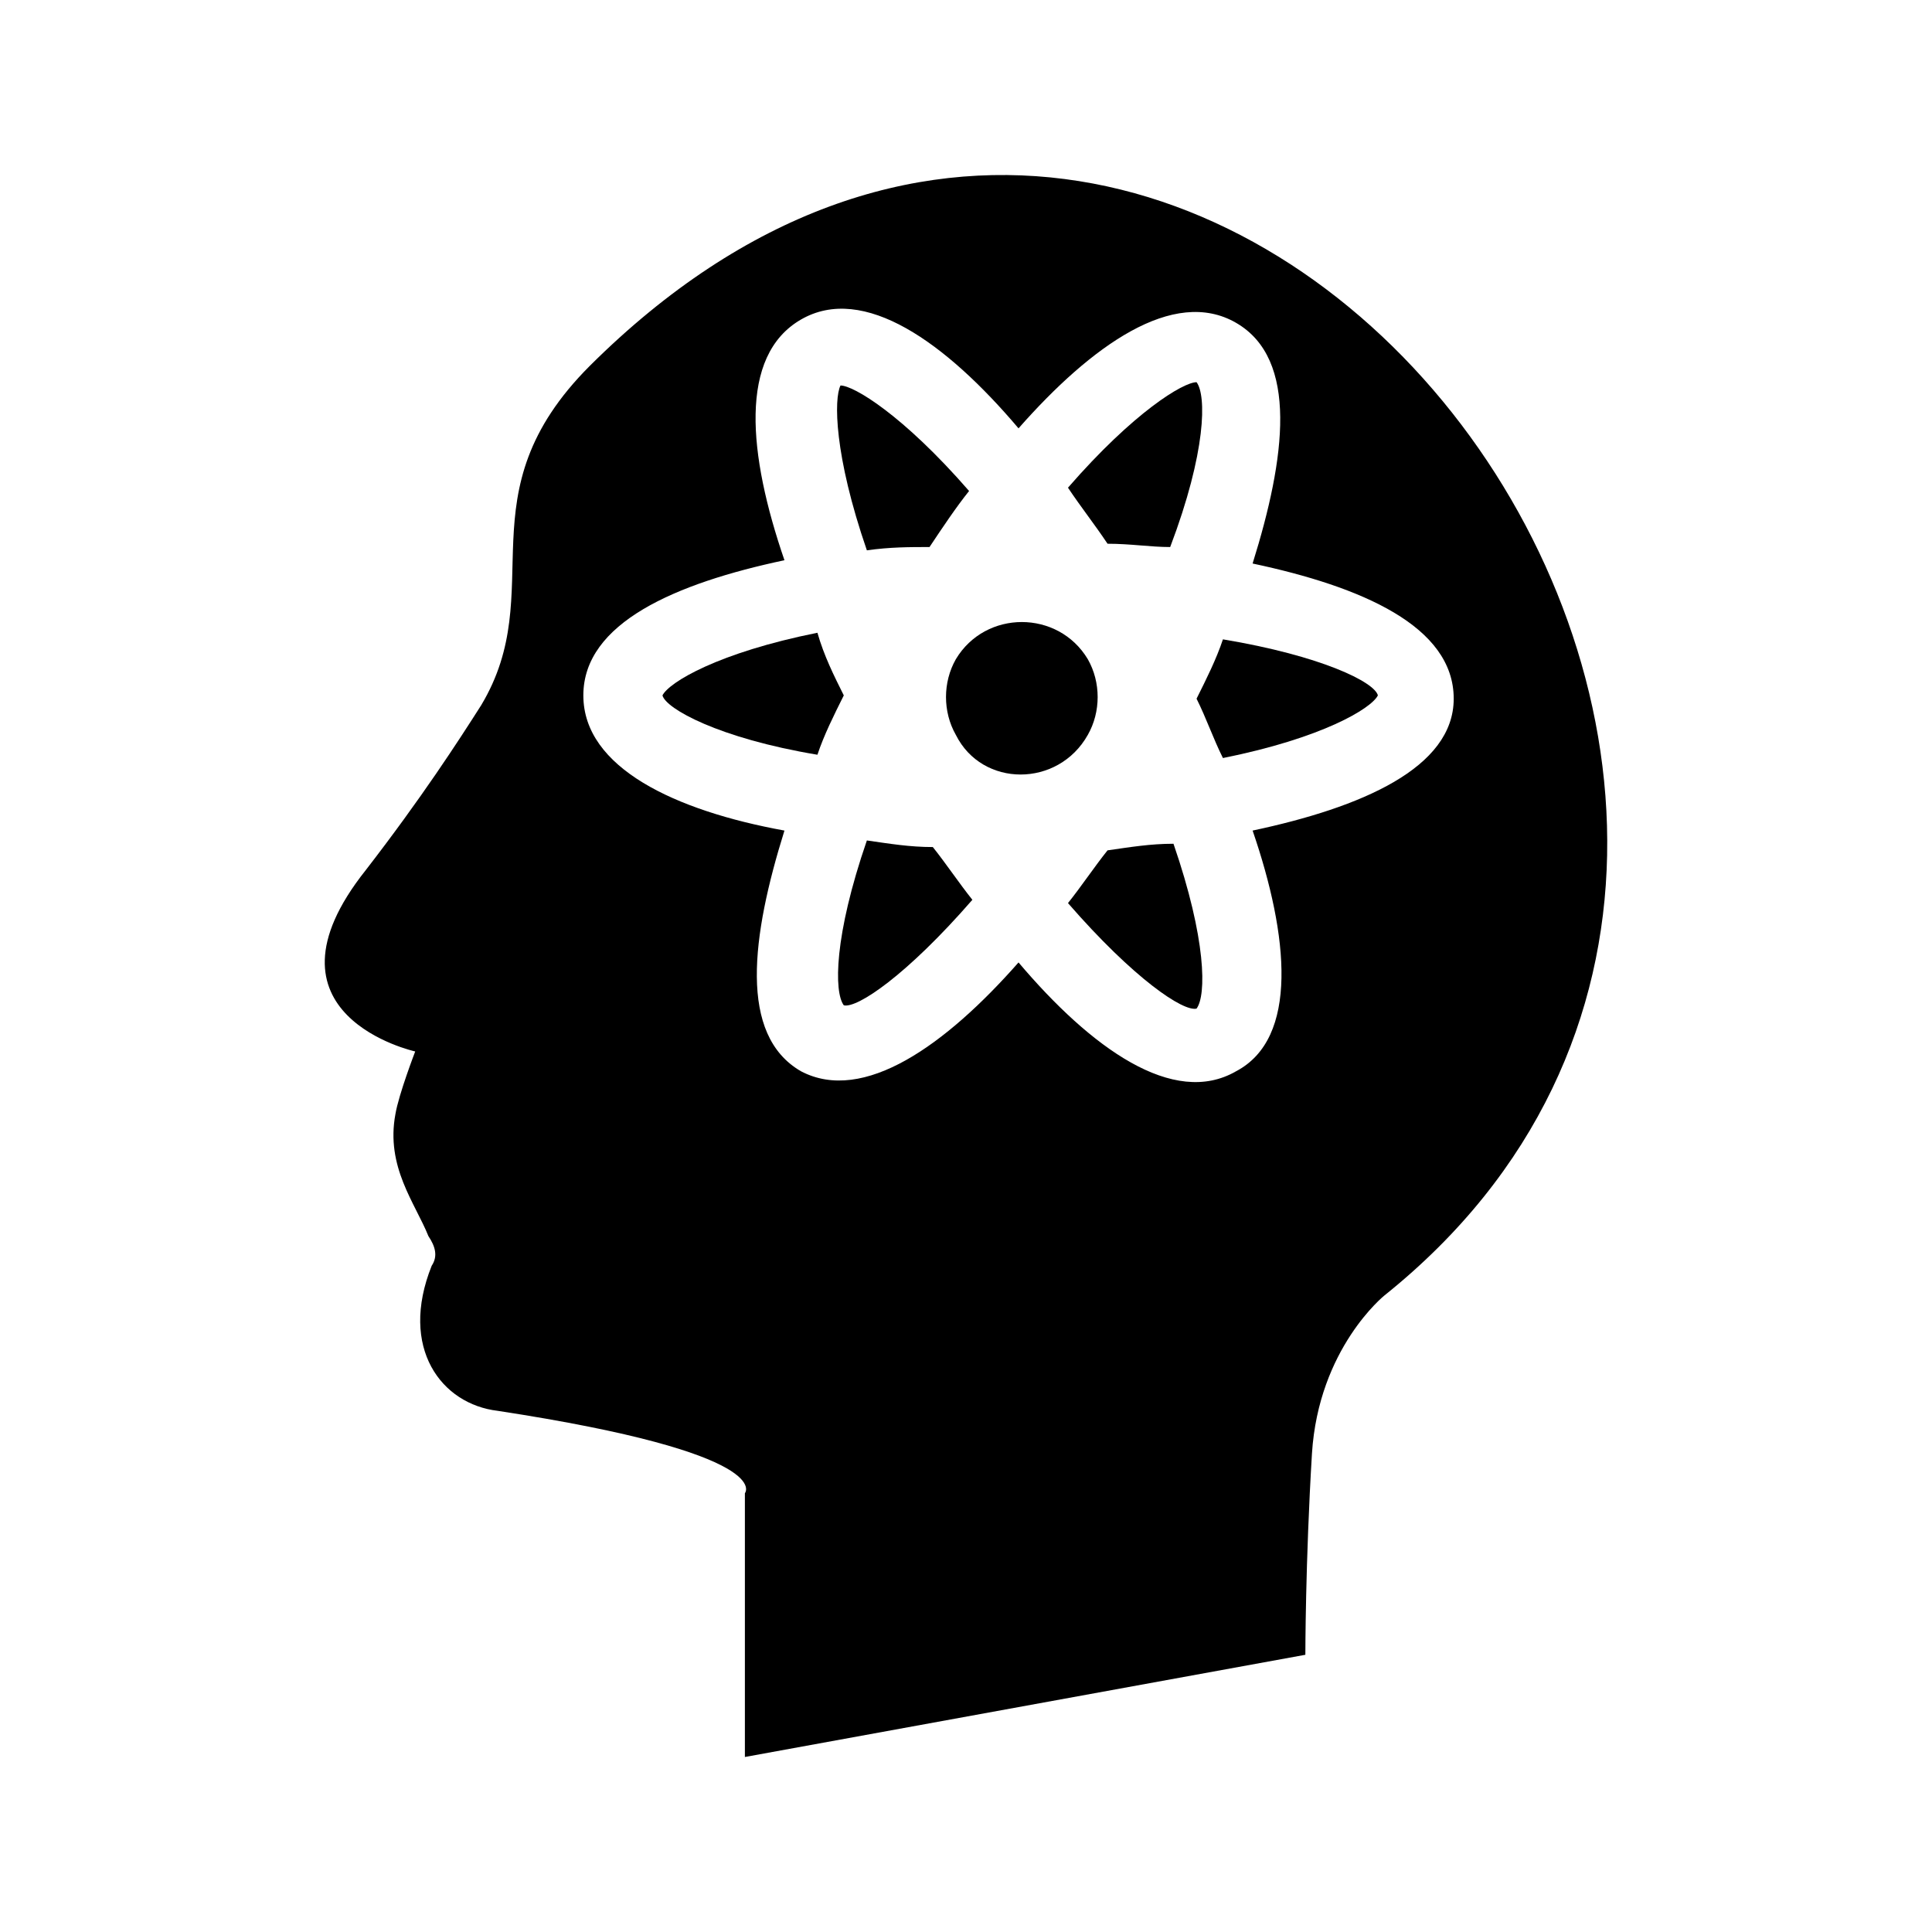
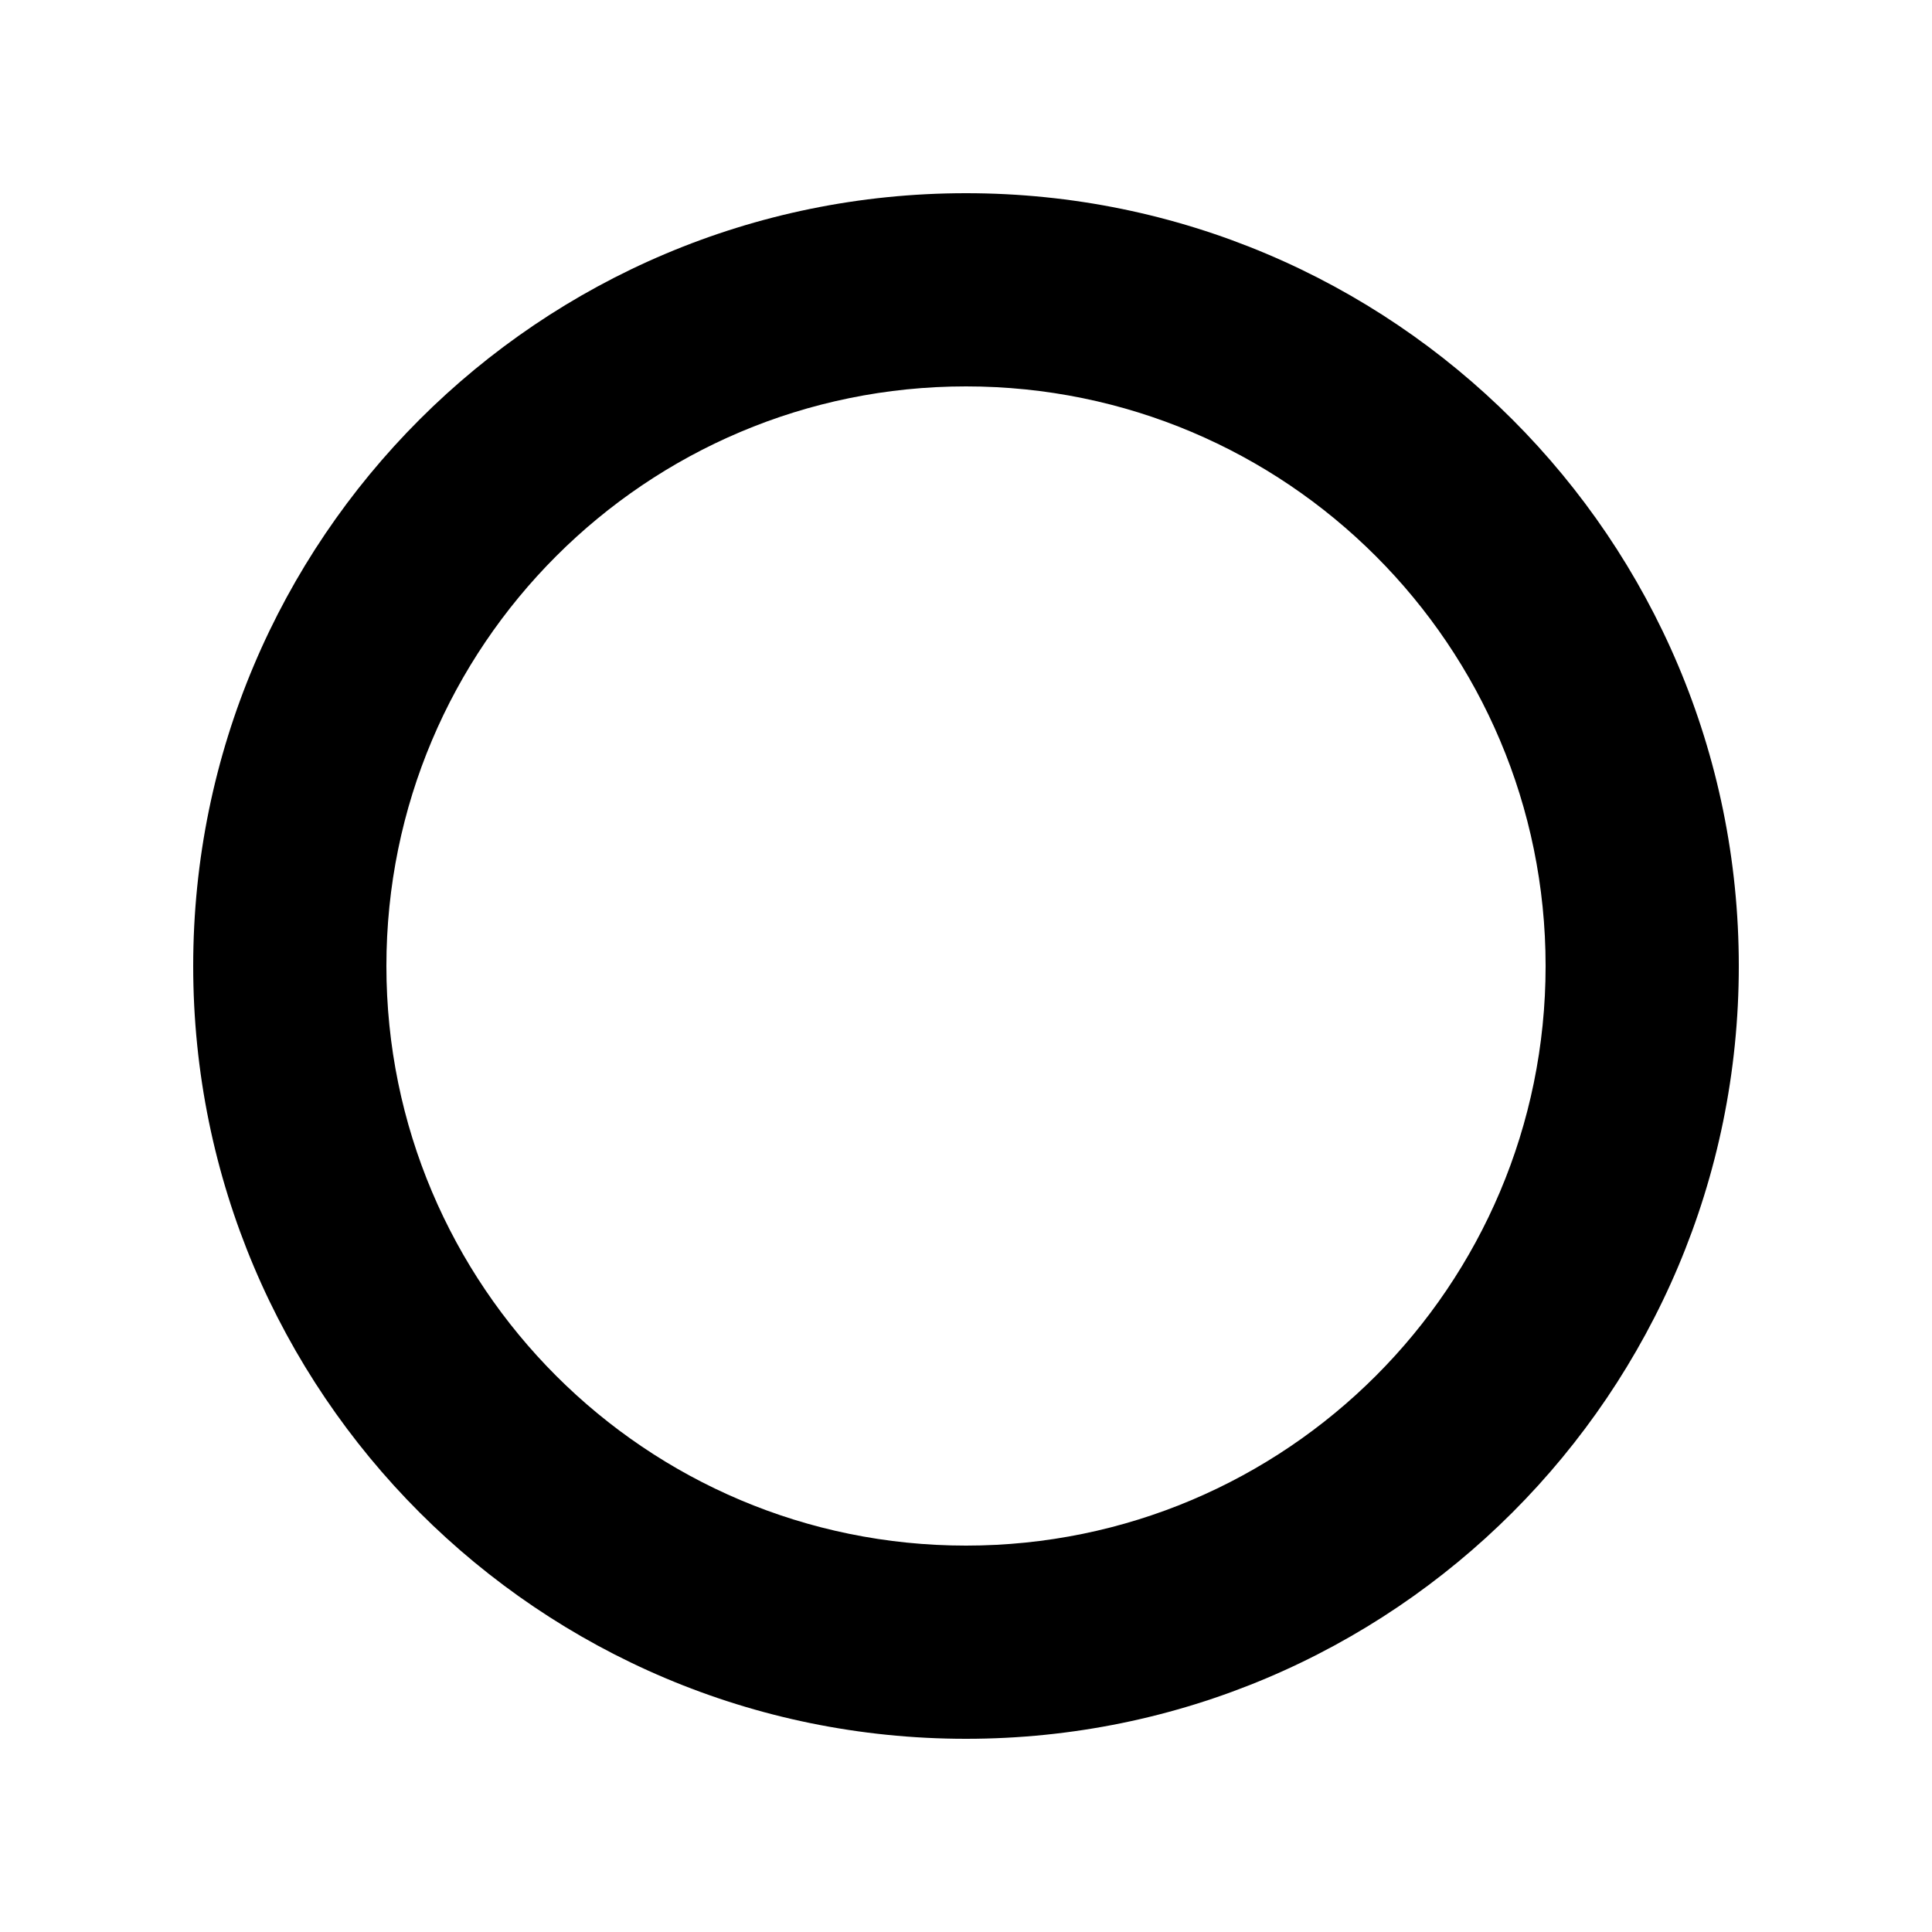
- <svg xmlns="http://www.w3.org/2000/svg" version="1.1" x="0px" y="0px" viewBox="0 0 100 100" enable-background="new 0 0 50 50" xml:space="preserve" id="svg28" width="100" height="100">
-   <defs id="defs32" />
-   <g id="g22" transform="matrix(1.706448,0,0,1.706448,7.327421,7.325283)">
-     <g id="g20">
-       <g id="g18">
-         <path d="m 21.3,16.8 c -0.3,0.6 -0.6,1.2 -0.8,1.8 -3,-0.5 -4.6,-1.4 -4.7,-1.8 0.2,-0.4 1.7,-1.3 4.7,-1.9 0.2,0.7 0.5,1.3 0.8,1.9 z" id="path2" />
-         <path d="m 22,12.4 c -1,-2.9 -1,-4.6 -0.8,-5 0.4,0 1.9,0.9 3.9,3.2 -0.4,0.5 -0.8,1.1 -1.2,1.7 -0.6,0 -1.2,0 -1.9,0.1 z" id="path4" />
-         <path d="m 24,21.4 c 0.4,0.5 0.8,1.1 1.2,1.6 -2,2.3 -3.5,3.3 -3.9,3.2 -0.3,-0.4 -0.3,-2.1 0.7,-5 0.7,0.1 1.3,0.2 2,0.2 z" id="path6" />
-         <path d="m 28.7,18 c 0,0 0,0 0,0 -0.9,1.6 -3.2,1.6 -4,0 0,0 0,0 0,0 0,0 0,0 0,0 -0.4,-0.7 -0.4,-1.6 0,-2.3 0,0 0,0 0,0 0,0 0,0 0,0 0.9,-1.5 3.1,-1.5 4,0 0,0 0,0 0,0 0,0 0,0 0,0 0.4,0.7 0.4,1.6 0,2.3 0,0 0,0 0,0 z" id="path8" />
-         <path d="m 31.3,21.3 c 1,2.9 1,4.6 0.7,5 -0.4,0.1 -1.9,-0.9 -3.9,-3.2 0.4,-0.5 0.8,-1.1 1.2,-1.6 0.7,-0.1 1.3,-0.2 2,-0.2 z" id="path10" />
-         <path d="m 29.3,12.2 c -0.4,-0.6 -0.8,-1.1 -1.2,-1.7 2,-2.3 3.5,-3.2 3.9,-3.2 0.3,0.4 0.3,2.1 -0.8,5 -0.6,0 -1.2,-0.1 -1.9,-0.1 z" id="path12" />
-         <path d="m 37.5,16.8 c -0.2,0.4 -1.7,1.3 -4.7,1.9 -0.3,-0.6 -0.5,-1.2 -0.8,-1.8 0.3,-0.6 0.6,-1.2 0.8,-1.8 3,0.5 4.6,1.3 4.7,1.7 z" id="path14" />
-         <path d="m 13.6,6.8 c -3.9,3.9 -1.2,6.8 -3.3,10.3 -0.7,1.1 -1.8,2.8 -3.5,5 -3.5,4.4 1.5,5.5 1.5,5.5 0,0 -0.5,1.3 -0.6,1.9 -0.3,1.6 0.6,2.7 1,3.7 0.2,0.3 0.3,0.6 0.1,0.9 -1,2.5 0.3,4.2 2,4.4 8.5,1.3 7.5,2.5 7.5,2.5 v 8 l 17,-3.1 c 0,0 0,-2.8 0.2,-6.1 C 35.7,36.6 37.7,35 37.7,35 56.3,20.1 32.6,-12.1 13.6,6.8 Z m 20.1,14.1 c 1.1,3.2 1.4,6.3 -0.5,7.3 -1.9,1.1 -4.4,-0.7 -6.6,-3.3 -2.2,2.5 -4.7,4.3 -6.6,3.3 -1.9,-1.1 -1.5,-4.1 -0.5,-7.3 -3.3,-0.6 -6.1,-1.9 -6.1,-4.1 0,-2.2 2.8,-3.4 6.1,-4.1 -1.1,-3.2 -1.4,-6.2 0.5,-7.3 1.9,-1.1 4.4,0.7 6.6,3.3 2.2,-2.5 4.7,-4.3 6.6,-3.2 1.9,1.1 1.5,4.1 0.5,7.3 3.3,0.7 6.1,1.9 6.1,4.1 0,2.1 -2.8,3.3 -6.1,4 z" id="path16" />
-       </g>
-     </g>
+ <svg xmlns="http://www.w3.org/2000/svg" width="100" height="100" viewBox="0 0 100 100" version="1.1" id="svg10">
+   <defs id="defs14" />
+   <g id="layer1">
+     <path style="fill:#000000;fill-opacity:1;stroke:none;stroke-width:0.265px;stroke-linecap:butt;stroke-linejoin:miter;stroke-opacity:1" d="M 50,10 C 27.909,10 10,27.909 10,50 10,72.091 27.909,90 50,90 72.091,90 90,72.091 90,50 90,27.909 72.091,10 50,10 Z M 50,20 c 16.569,0 30,13.431 30,30 0,16.569 -13.431,30 -30,30 -16.569,0 -30,-13.431 -30,-30 0,-16.569 13.431,-30 30,-30 z" id="path2" />
  </g>
</svg>
